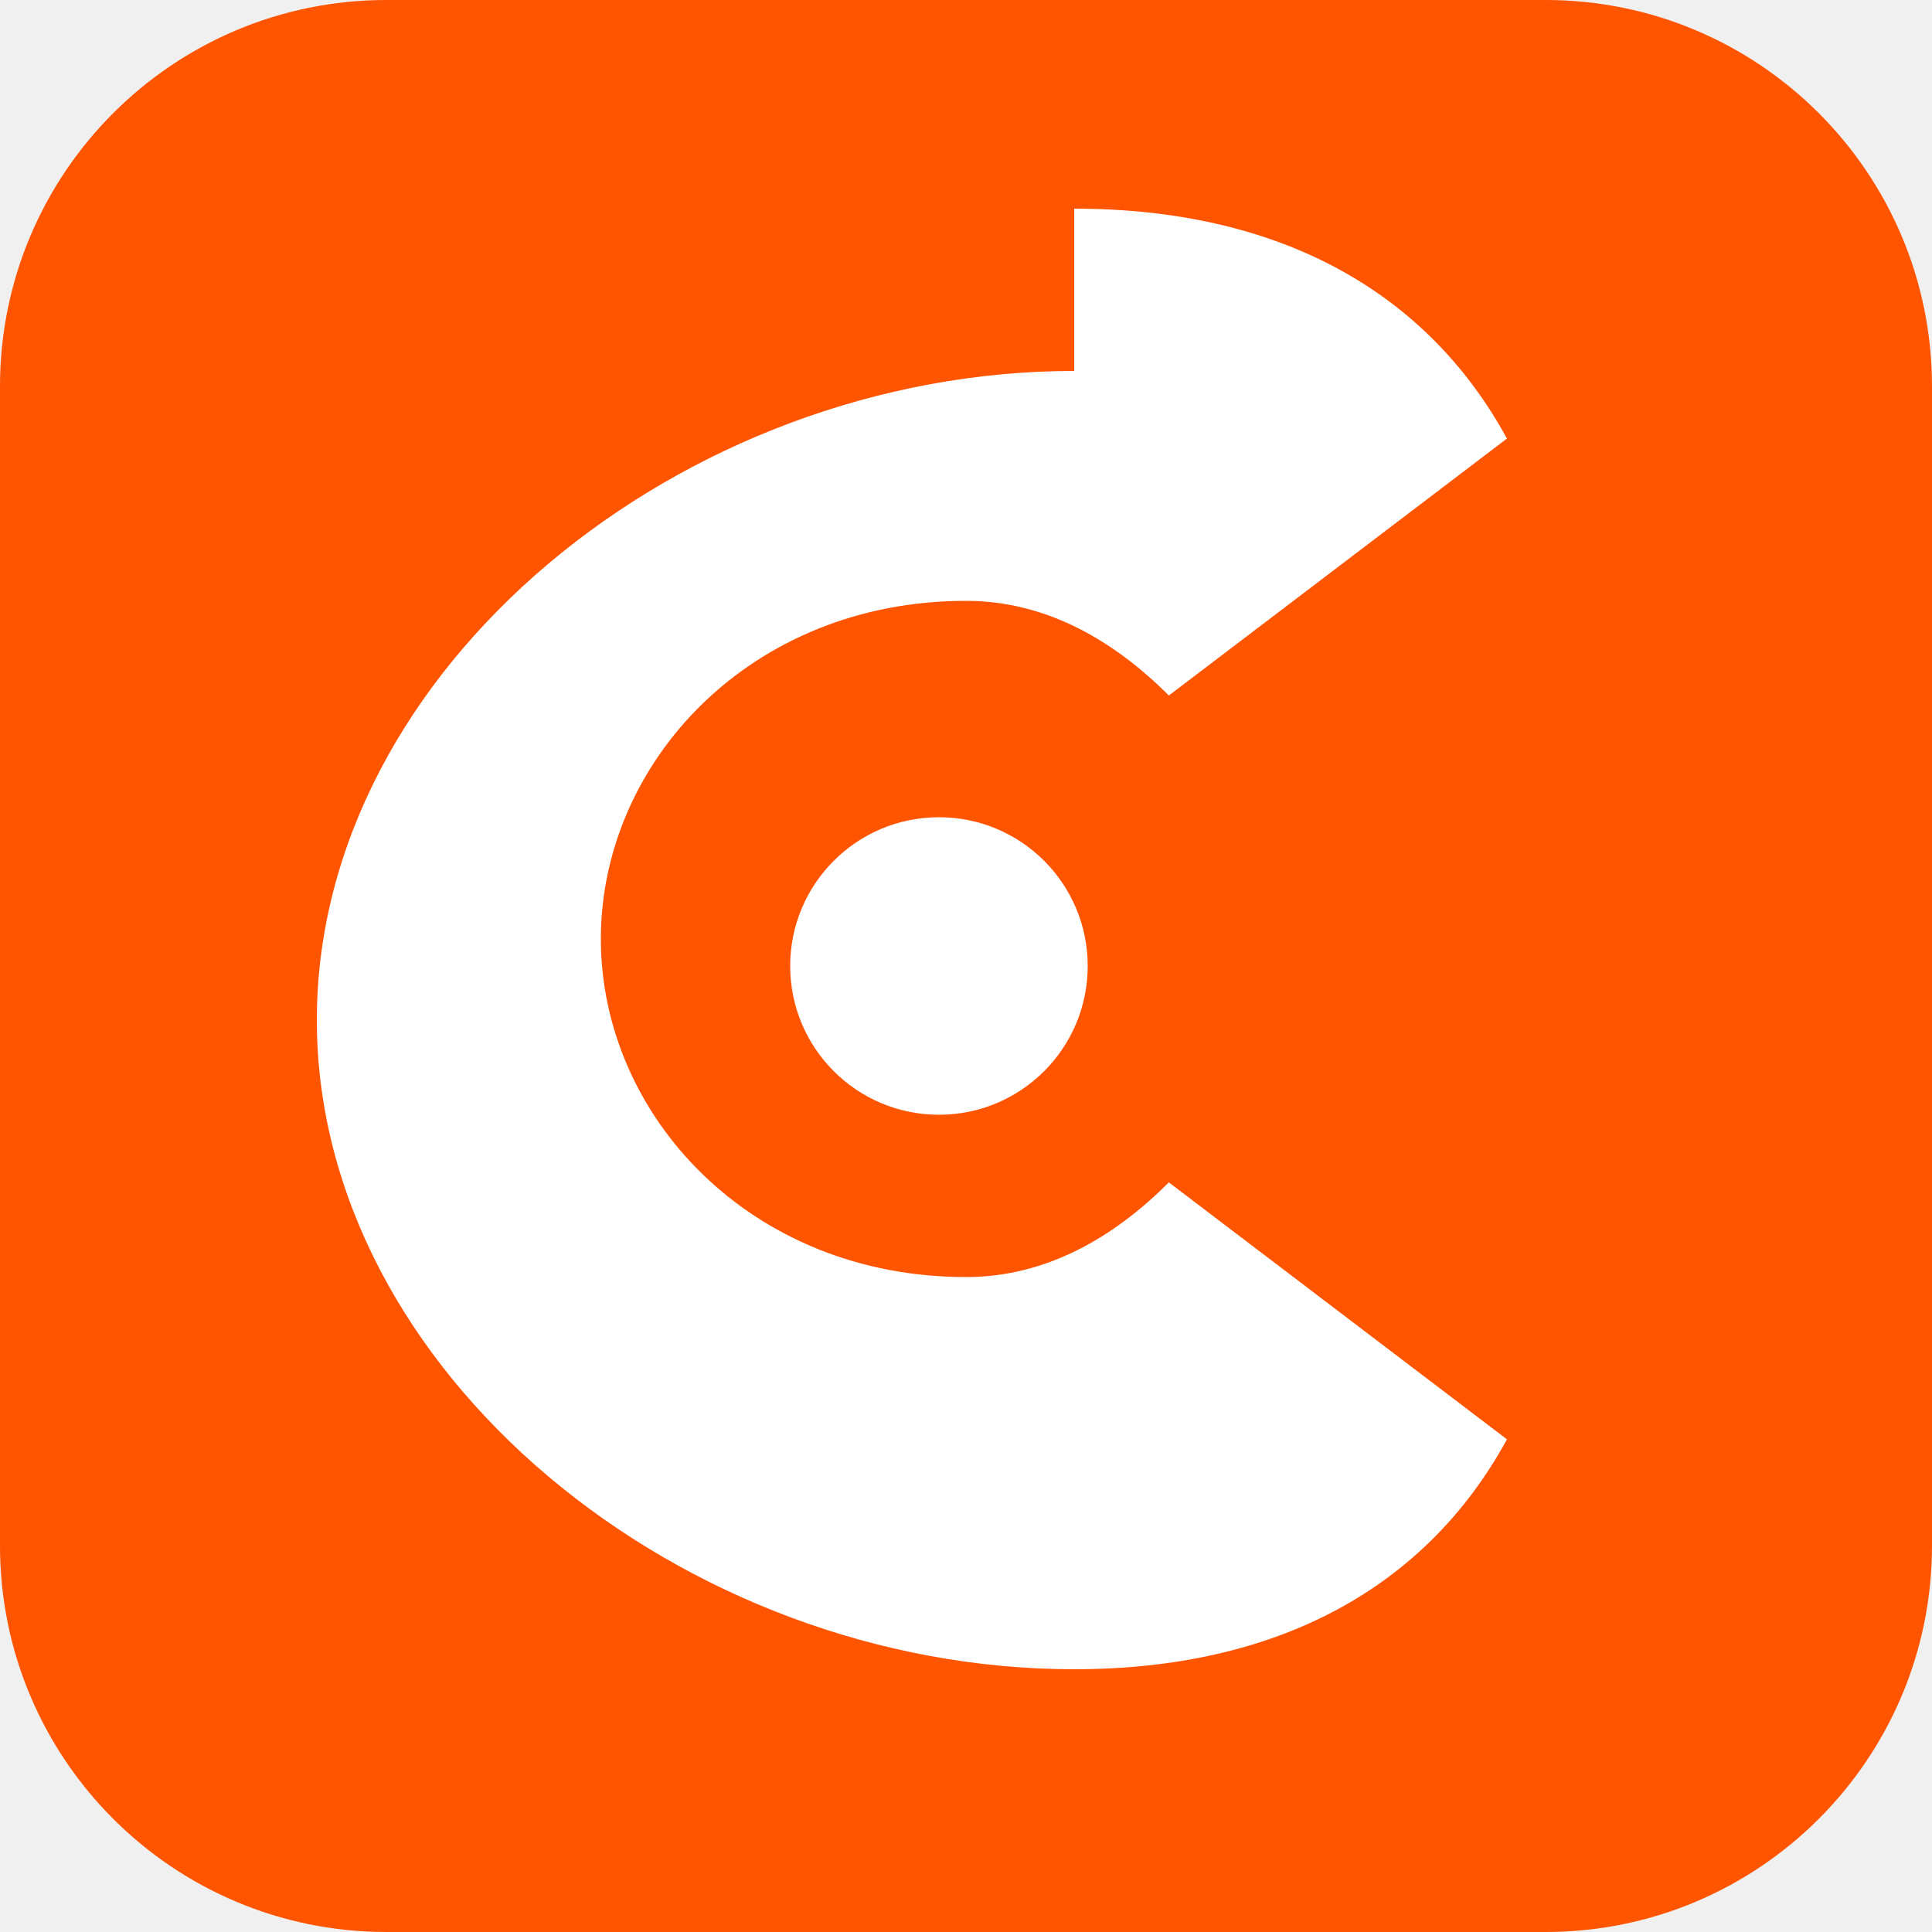
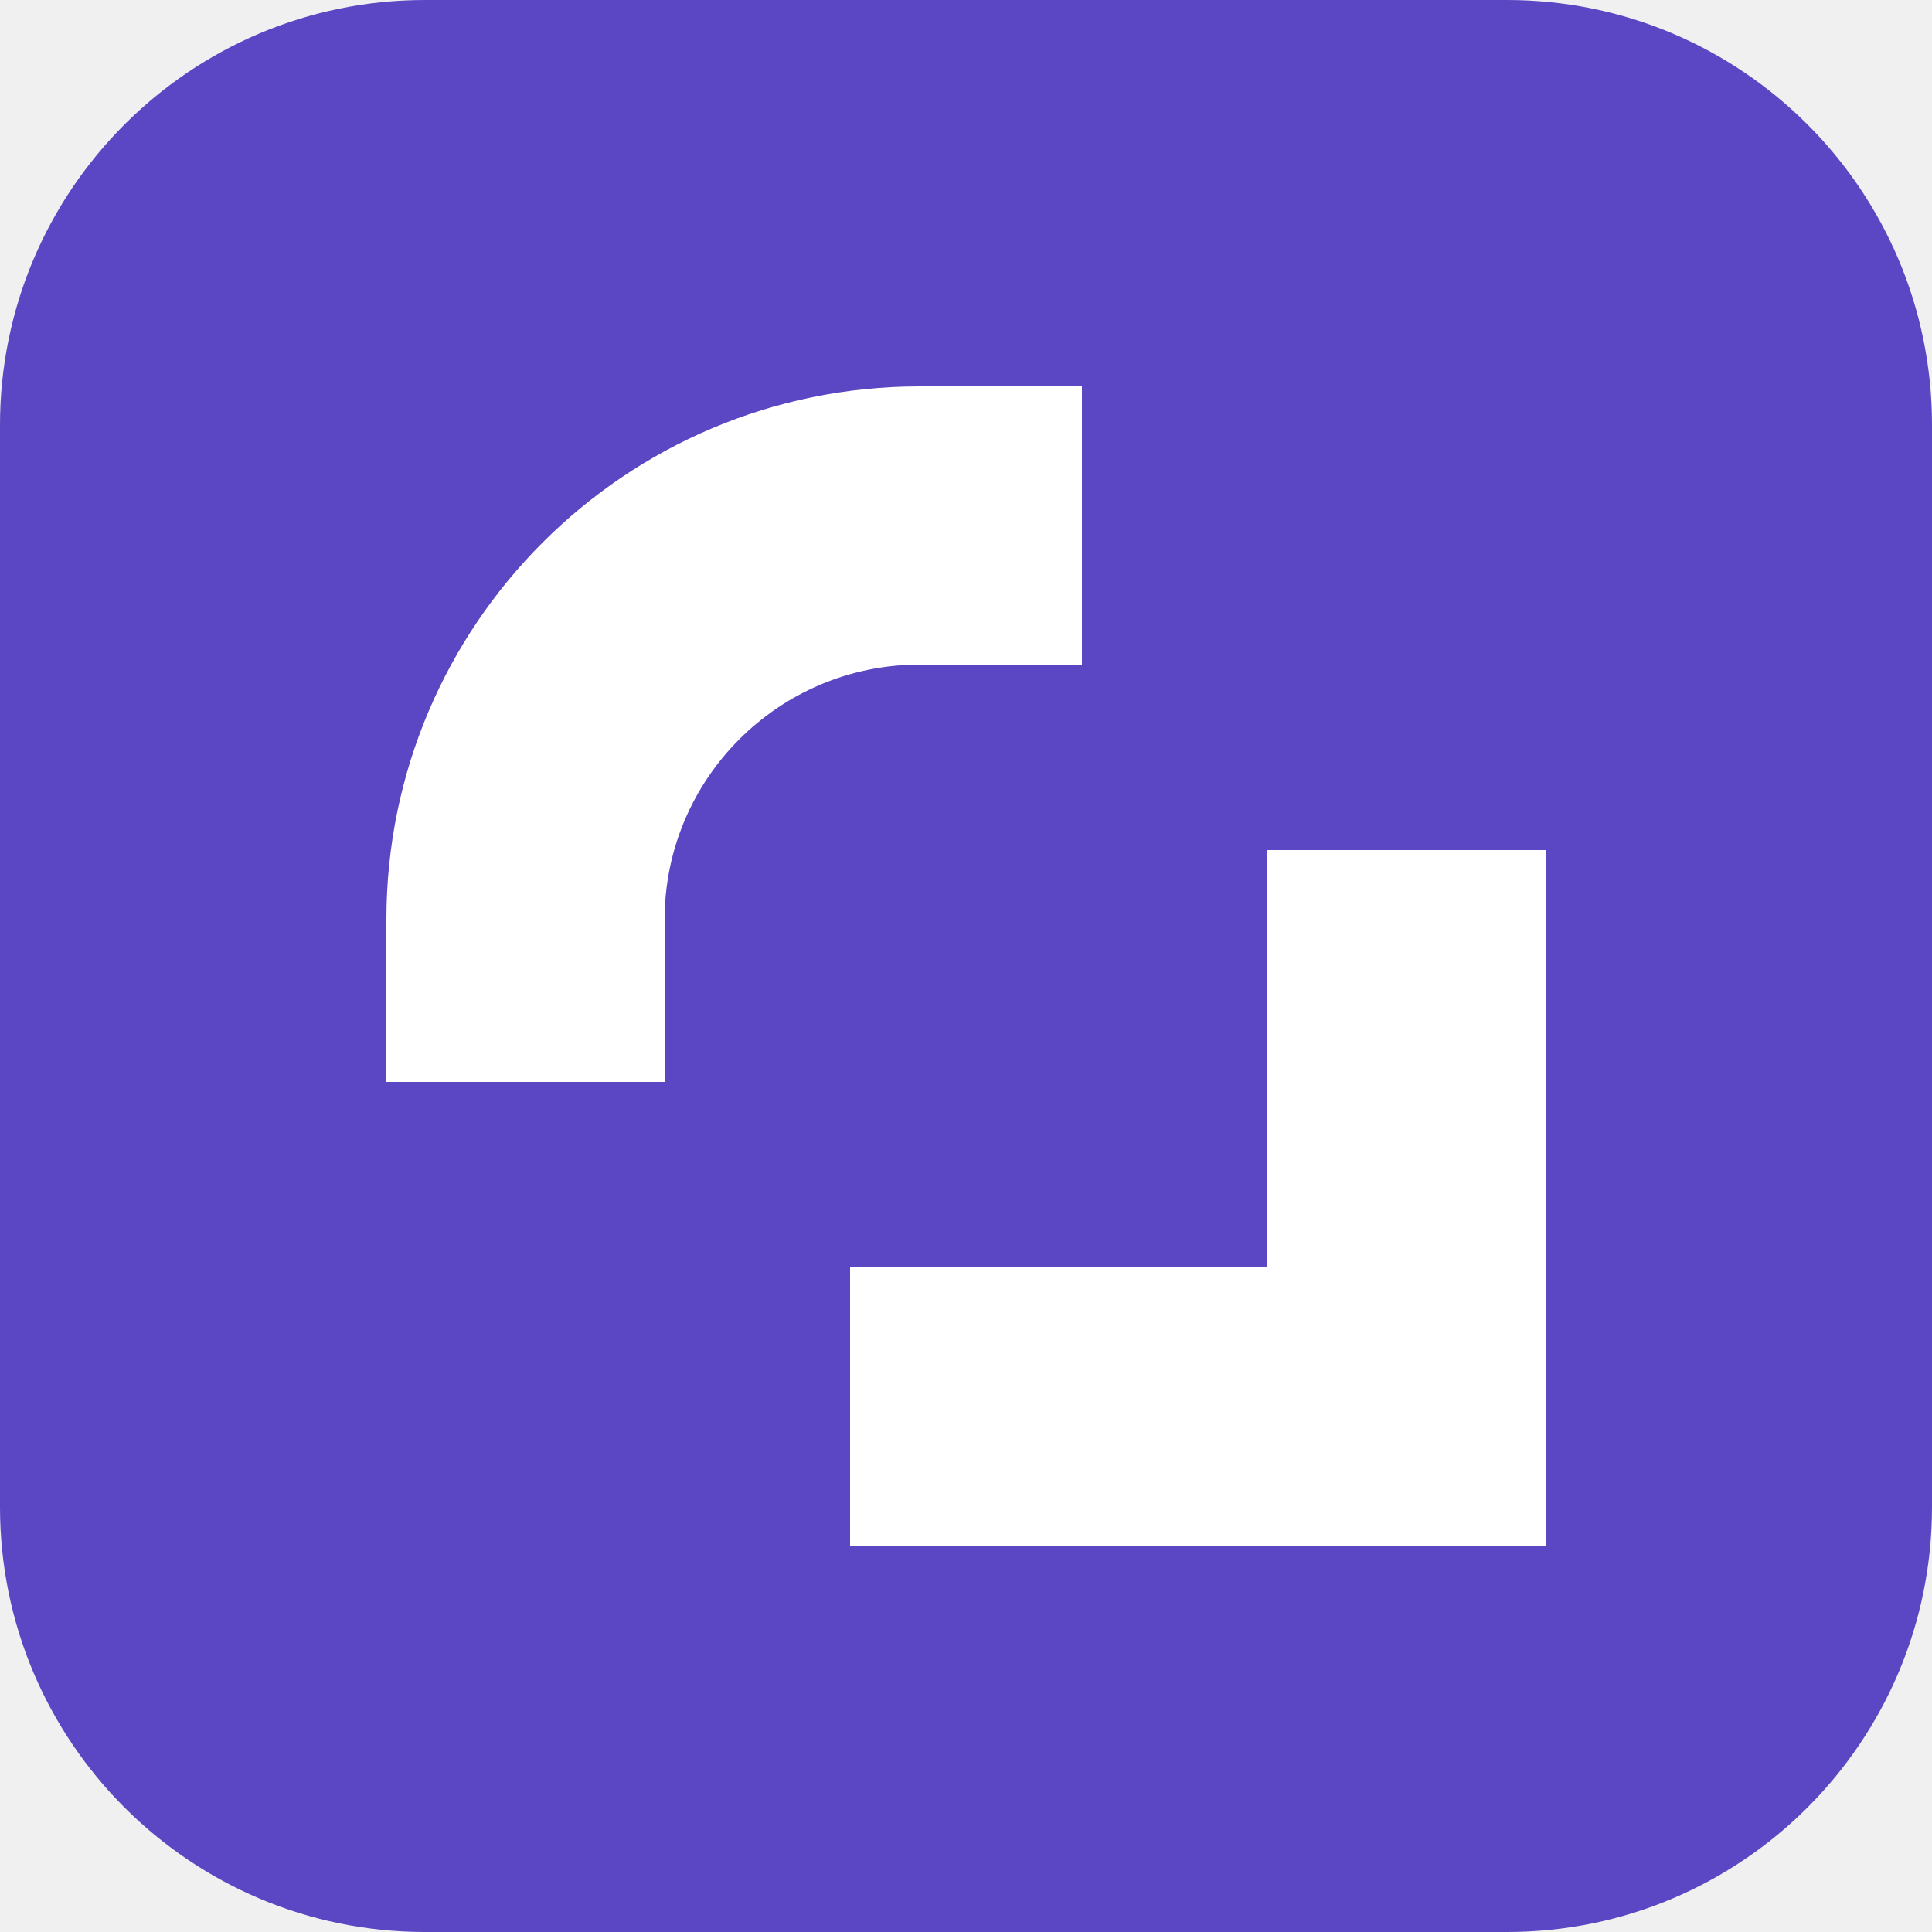
- <svg xmlns="http://www.w3.org/2000/svg" viewBox="0 0 100 100" role="img" aria-label="CLOR">
-   <rect width="100" height="100" rx="20" fill="#FF5400" />
-   <svg x="8" y="8" width="84" height="84" viewBox="10 0 60 60">
-     <path d="M48 14C33.5 14 20 25 20 38C20 51 33.5 62 48 62C55.5 62 61 59 64 53.5L51.5 44C49.5 46 47 47.5 44 47.5C36 47.5 30.5 41.5 30.5 35C30.5 28.5 36 22.5 44 22.5C47 22.5 49.5 24 51.5 26L64 16.5C61 11 55.5 8 48 8" transform="translate(-4, -6)" fill="white" />
-     <circle cx="39" cy="30" r="5.5" fill="white" />
-   </svg>
+ <svg xmlns="http://www.w3.org/2000/svg" viewBox="0 0 100 100" role="img" aria-label="CLOR Attendance">
+   <rect width="100" height="100" rx="22" fill="#5B47C4" />
+   <g transform="translate(20 20) scale(0.6)">
+     <path d="M60 0H46A46 46 0 0 0 0 46V60H24V46A22 22 0 0 1 46 24H60Z" fill="#FFFFFF" />
+     <path d="M100 40V100H40V76H76V40Z" fill="#FFFFFF" />
+   </g>
</svg>
